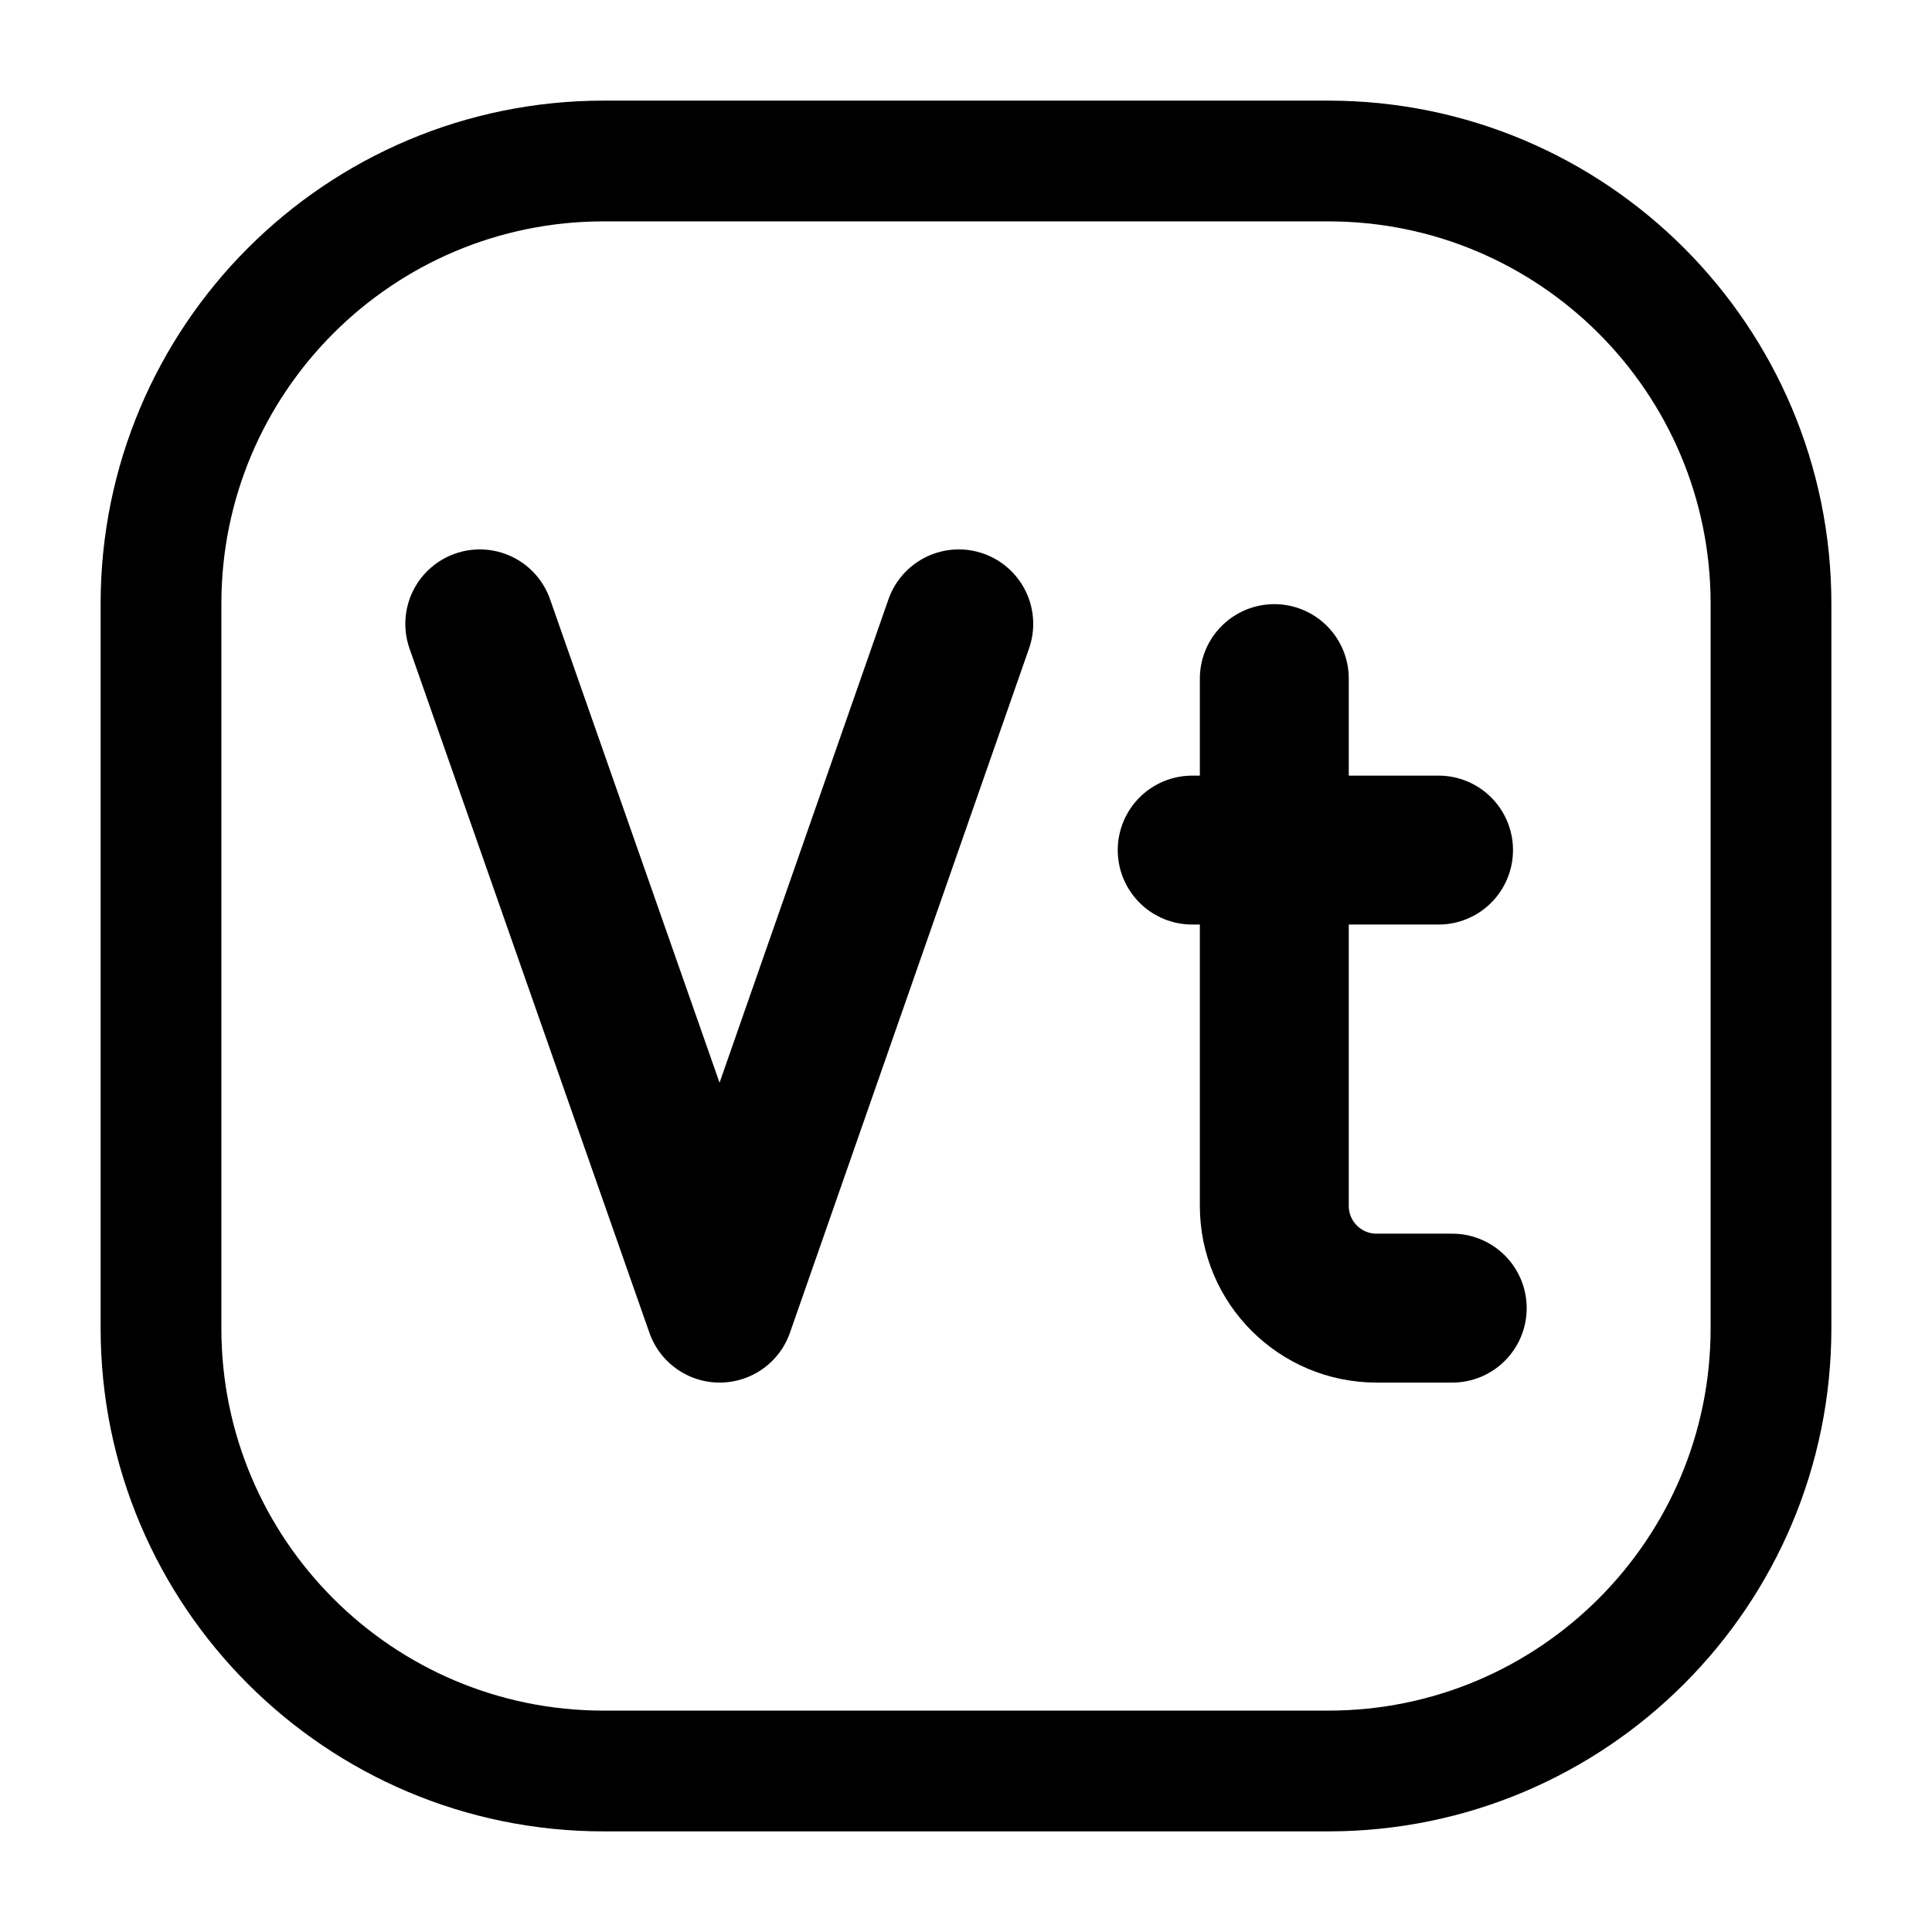
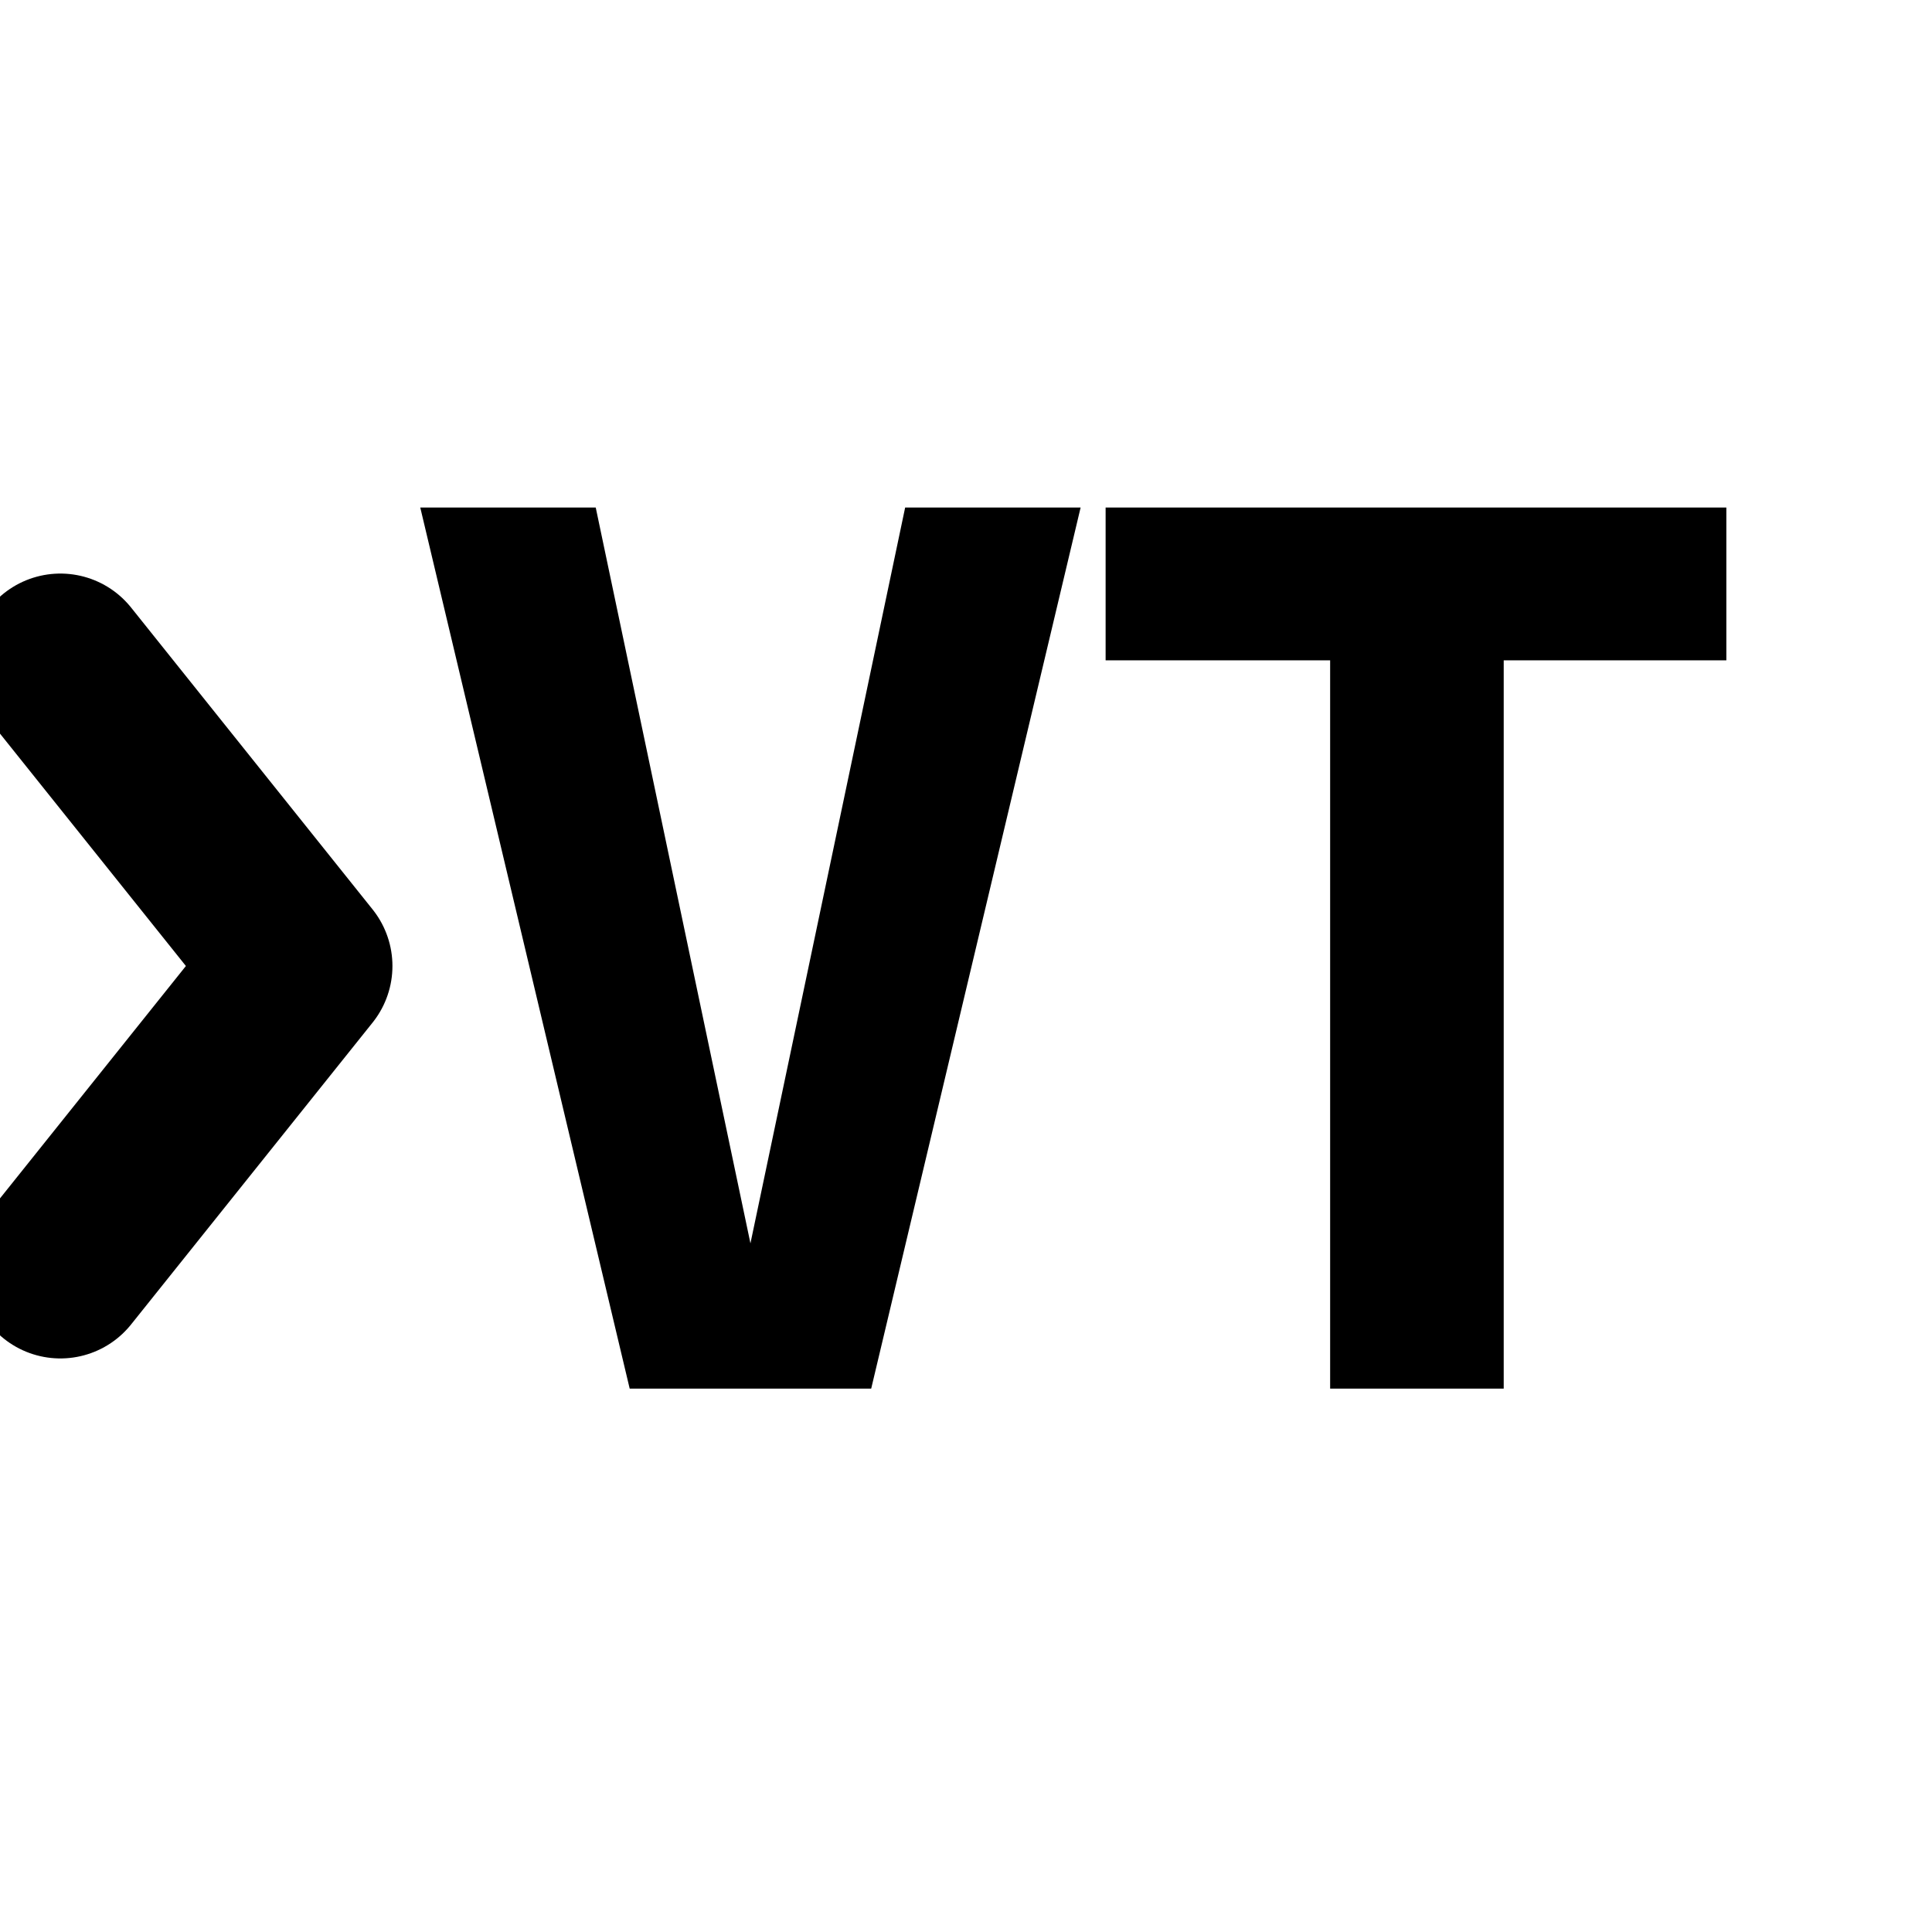
- <svg xmlns="http://www.w3.org/2000/svg" width="16" height="16" viewBox="0 0 24 24" fill="none" stroke="currentColor" stroke-linecap="round" stroke-linejoin="round">
-   <rect x="2" y="2" width="20" height="20" rx="5.5" stroke-width="1.5" />
-   <path d="M5.96 7.75L8.94 16.25L11.91 7.75M15.83 8.43V14.98A1.27 1.27 0 0 0 17.1 16.25H18.04M14.81 10.56H17.87" stroke-width="1.85" />
+ <svg xmlns="http://www.w3.org/2000/svg" width="16" height="16" viewBox="0 0 16 16">
+   <path d="M0.5 5.5L2.5 8 0.5 10.5" fill="none" stroke="currentColor" stroke-width="1.5" stroke-linecap="round" stroke-linejoin="round" />
+   <text x="3.2" y="11.5" font-family="'SF Mono', 'Fira Code', 'Consolas', monospace" font-size="10" font-weight="600" letter-spacing="-0.5" fill="currentColor">VT</text>
</svg>
